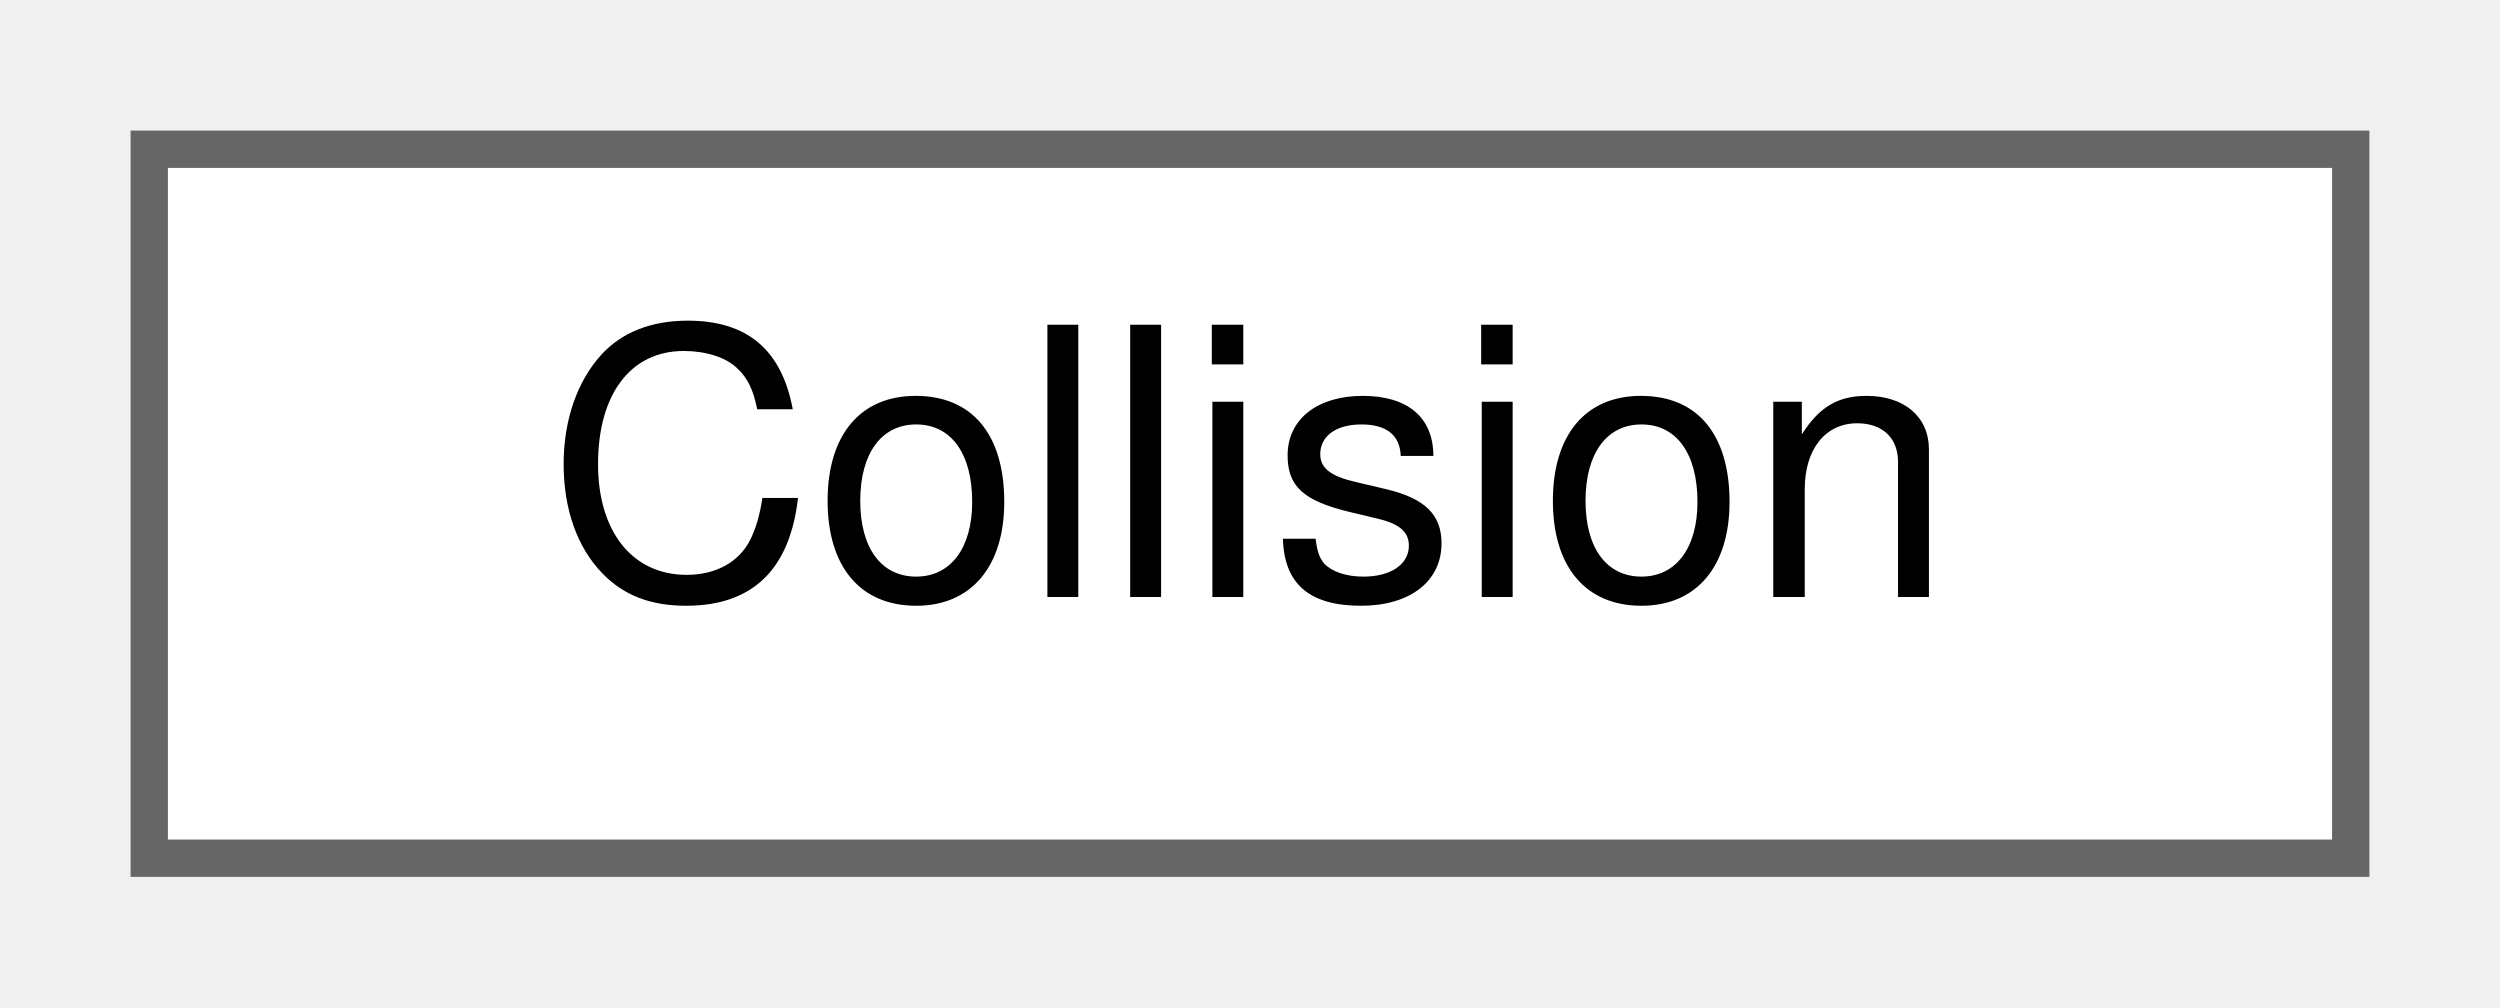
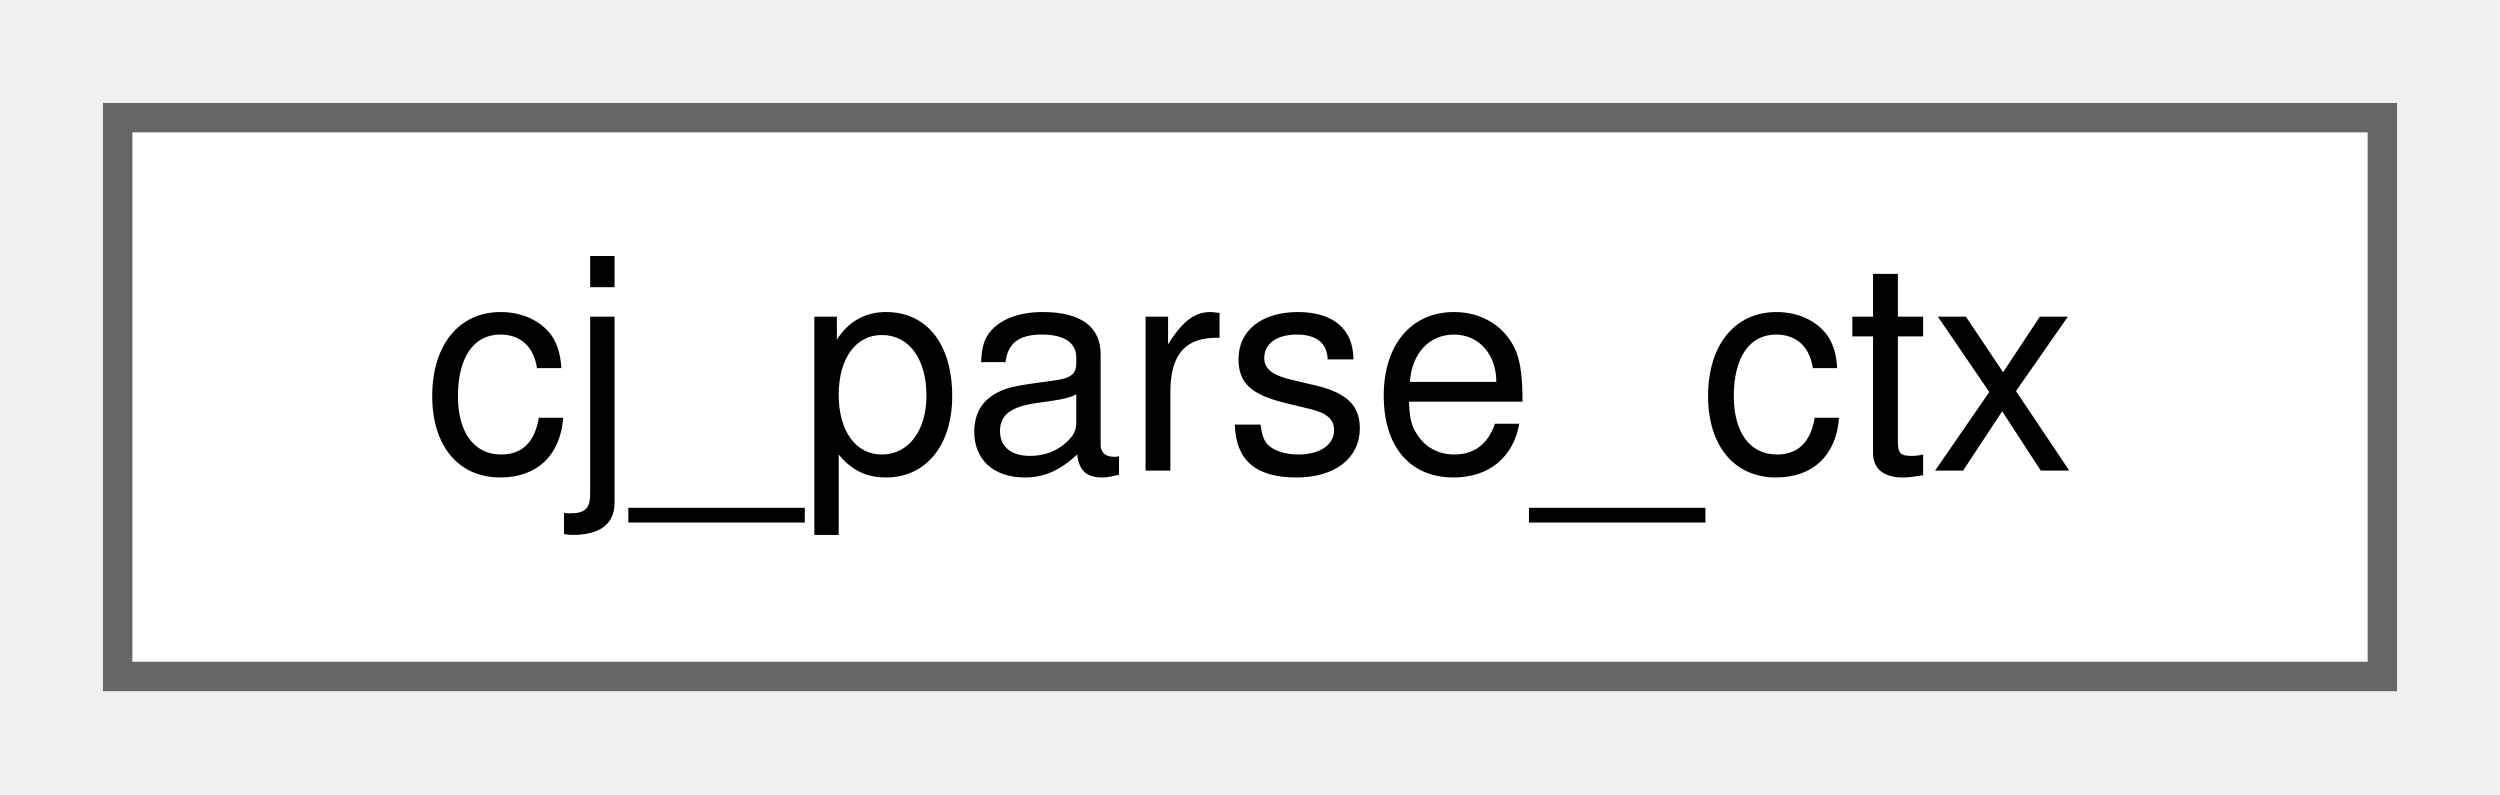
- <svg xmlns="http://www.w3.org/2000/svg" xmlns:xlink="http://www.w3.org/1999/xlink" width="67pt" height="27pt" viewBox="0.00 0.00 67.00 27.00">
+ <svg xmlns="http://www.w3.org/2000/svg" xmlns:xlink="http://www.w3.org/1999/xlink" width="85pt" height="27pt" viewBox="0.00 0.00 85.00 27.00">
  <g id="graph0" class="graph" transform="scale(1 1) rotate(0) translate(4 23)">
    <g id="Node000000" class="node">
      <g id="a_Node000000">
-         <a xlink:href="classCollision.html" target="_top" xlink:title=" ">
-           <polygon fill="white" stroke="#666666" points="59,-19 0,-19 0,0 59,0 59,-19" />
-           <text text-anchor="middle" x="29.5" y="-7" font-family="Helvetica,sans-Serif" font-size="10.00">Collision</text>
+         <a xlink:href="structcj__parse__ctx.html" target="_top" xlink:title=" ">
+           <polygon fill="white" stroke="#666666" points="77,-19 0,-19 0,0 77,0 77,-19" />
+           <text text-anchor="middle" x="38.5" y="-7" font-family="Helvetica,sans-Serif" font-size="10.00">cj_parse_ctx</text>
        </a>
      </g>
    </g>
  </g>
</svg>
